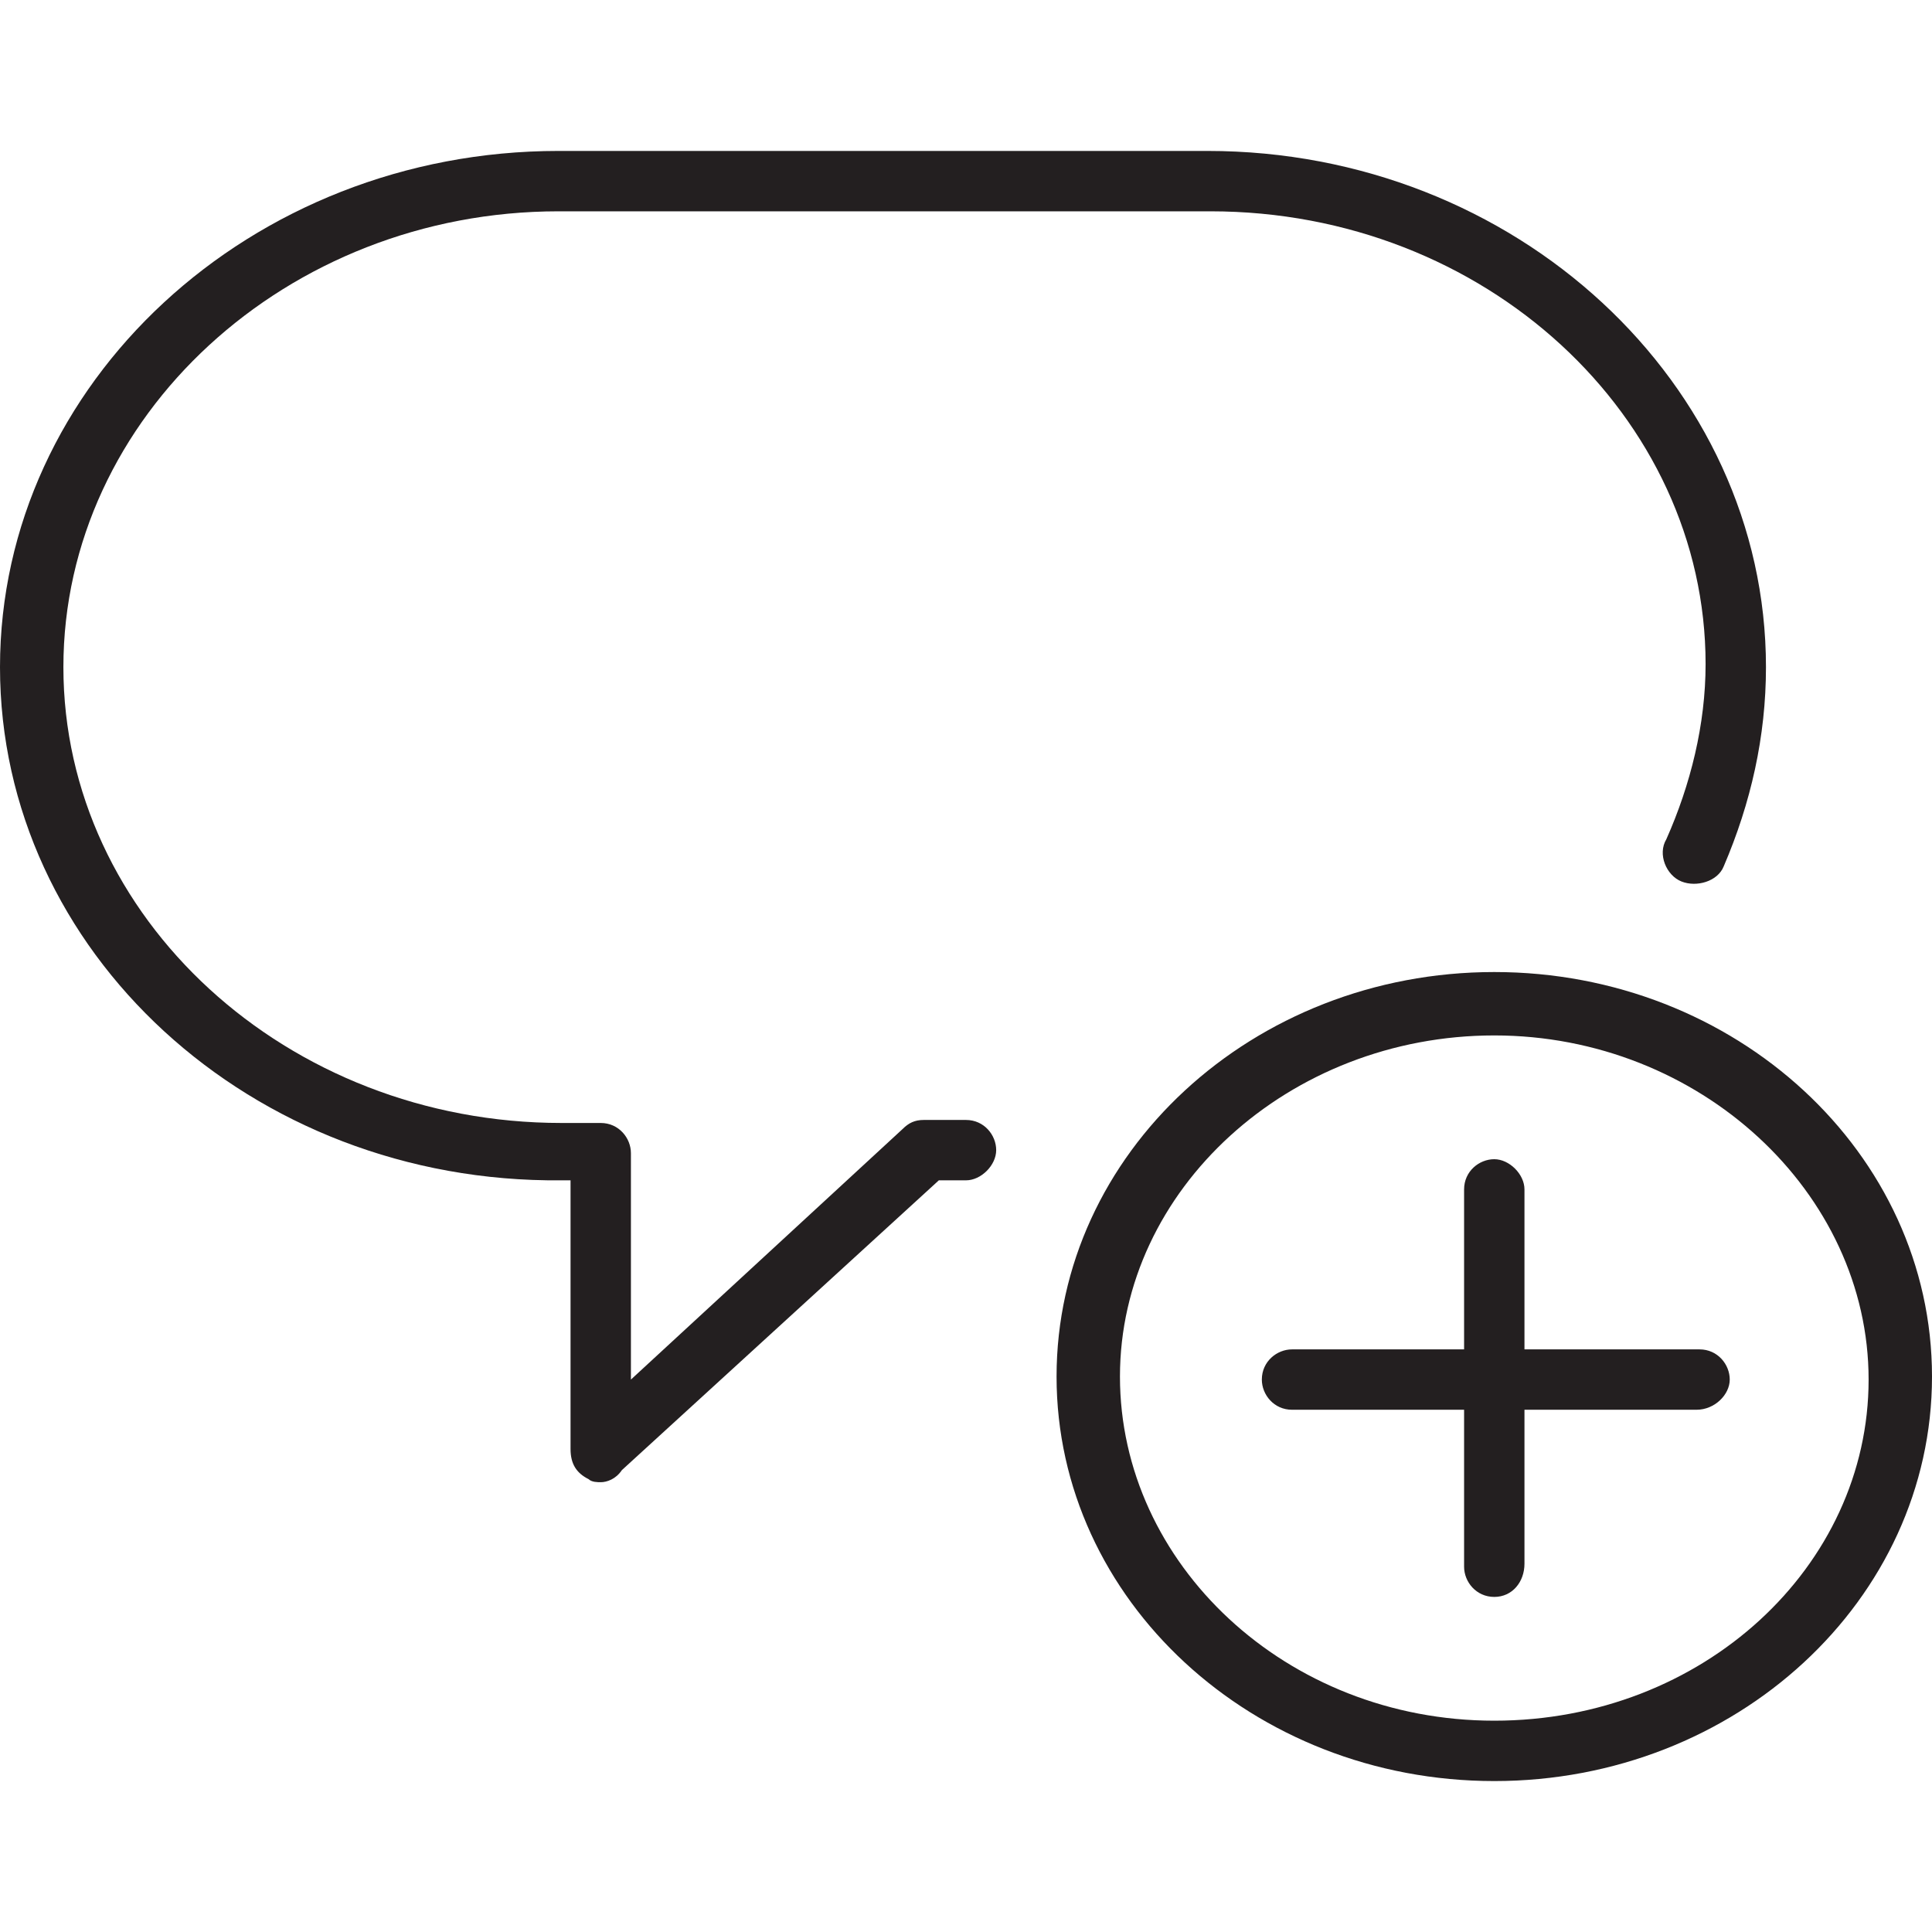
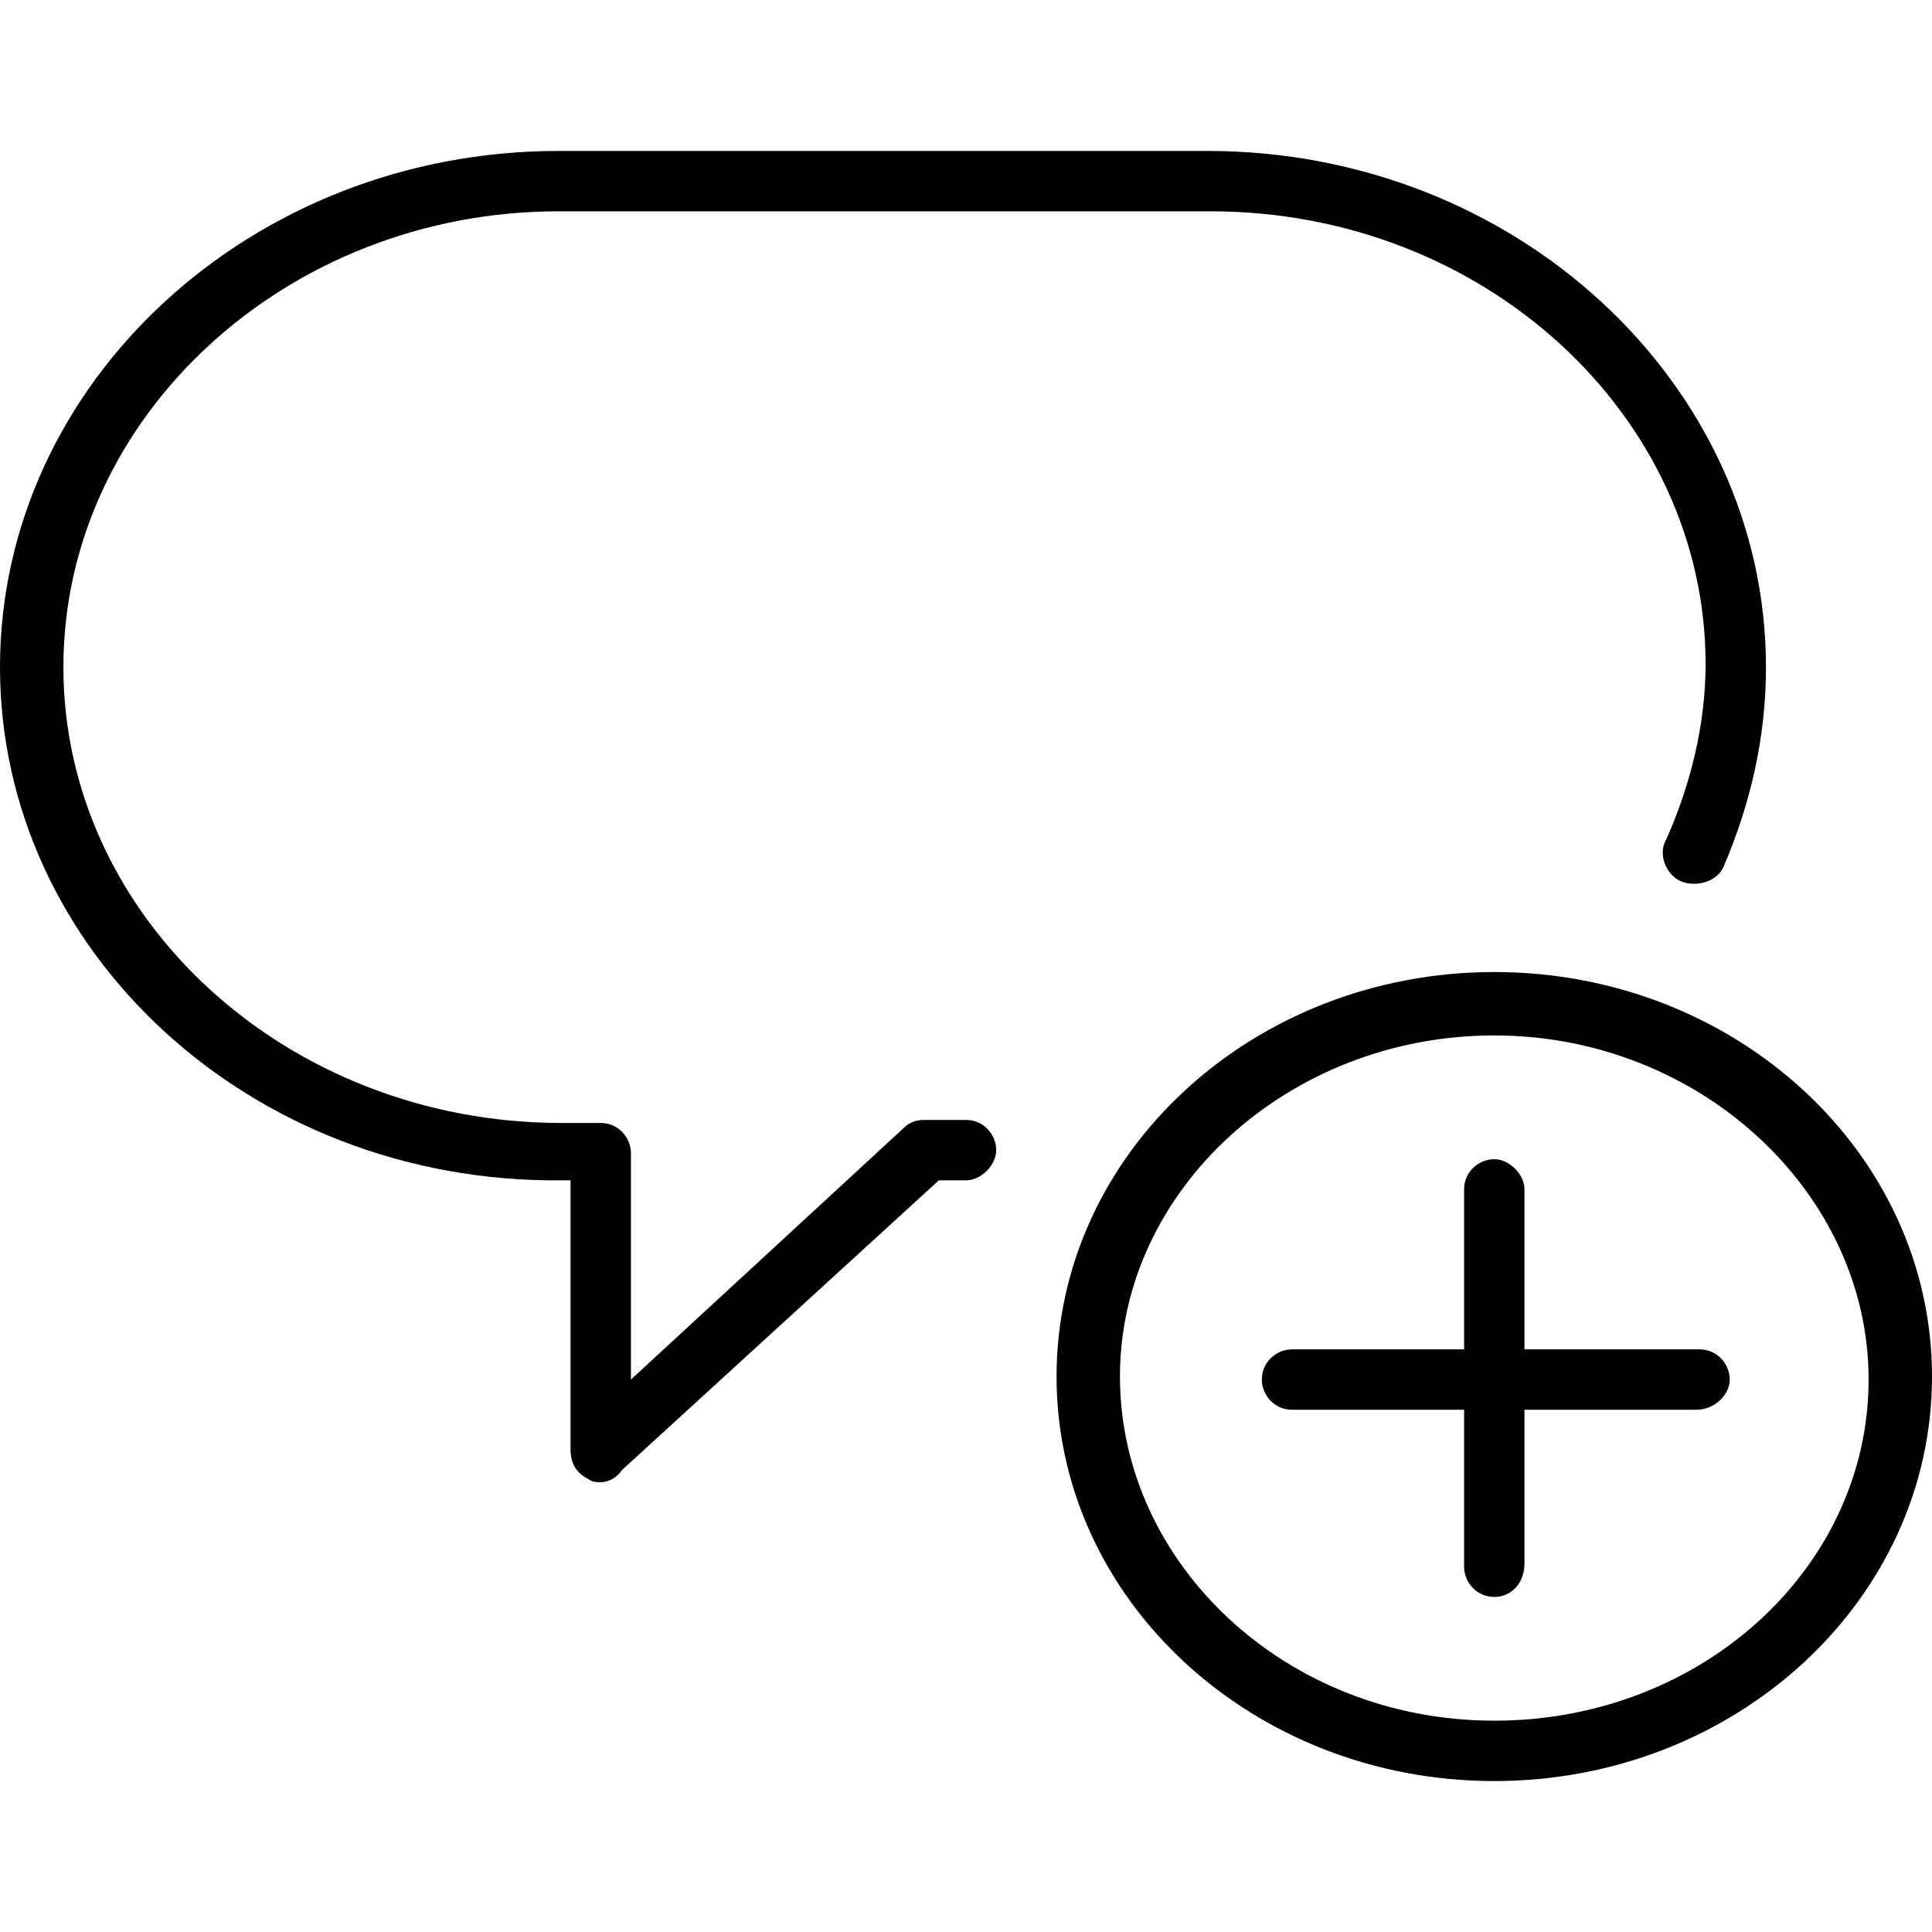
- <svg xmlns="http://www.w3.org/2000/svg" version="1.1" id="icons" x="0px" y="0px" viewBox="0 0 64 64" style="enable-background:new 0 0 64 64;" xml:space="preserve">
-   <style type="text/css">
- 	.st0{fill:#231F20;}
- </style>
+ <svg xmlns="http://www.w3.org/2000/svg" version="1.1" id="icons" x="0px" y="0px" viewBox="24 -24 64 64" style="enable-background:new 24 -24 64 64;" xml:space="preserve">
  <g>
    <g>
-       <path class="st0" d="M19.9,49.1c-0.1,0-0.3,0-0.4-0.1c-0.4-0.2-0.6-0.5-0.6-1v-8.9h-0.3C8.3,39.2,0,31.5,0,22.1S8.3,5,18.5,5h21.5    c10.2,0,18.5,7.7,18.5,17.1c0,2.3-0.5,4.5-1.4,6.6c-0.2,0.5-0.9,0.7-1.4,0.5c-0.5-0.2-0.8-0.9-0.5-1.4c0.8-1.8,1.3-3.8,1.3-5.8    C56.5,13.8,49.2,7,40.1,7H18.5C9.5,7,2.1,13.8,2.1,22.1c0,8.3,7.4,15.1,16.5,15.1h1.3c0.6,0,1,0.5,1,1v7.5l9-8.3    c0.2-0.2,0.4-0.3,0.7-0.3H32c0.6,0,1,0.5,1,1s-0.5,1-1,1h-0.9l-10.5,9.6C20.4,49,20.1,49.1,19.9,49.1z" />
+       <path d="M43.9,25.1c-0.1,0-0.3,0-0.4-0.1c-0.4-0.2-0.6-0.5-0.6-1v-8.9h-0.3C32.3,15.2,24,7.5,24-1.9S32.3-19,42.5-19H64    c10.2,0,18.5,7.7,18.5,17.1c0,2.3-0.5,4.5-1.4,6.6c-0.2,0.5-0.9,0.7-1.4,0.5s-0.8-0.9-0.5-1.4C80,2,80.5,0,80.5-2    c0-8.2-7.3-15-16.4-15H42.5c-9,0-16.4,6.8-16.4,15.1s7.4,15.1,16.5,15.1h1.3c0.6,0,1,0.5,1,1v7.5l9-8.3c0.2-0.2,0.4-0.3,0.7-0.3    H56c0.6,0,1,0.5,1,1s-0.5,1-1,1h-0.9l-10.5,9.6C44.4,25,44.1,25.1,43.9,25.1z" />
    </g>
    <g>
      <g>
-         <path class="st0" d="M49.5,59c-8,0-14.5-6-14.5-13.4c0-7.4,6.5-13.4,14.5-13.4c8,0,14.5,6,14.5,13.4C64,53,57.5,59,49.5,59z      M49.5,34.3c-6.8,0-12.4,5.1-12.4,11.3S42.6,57,49.5,57s12.4-5.1,12.4-11.3S56.3,34.3,49.5,34.3z" />
+         <path d="M73.5,35c-8,0-14.5-6-14.5-13.4S65.5,8.2,73.5,8.2S88,14.2,88,21.6S81.5,35,73.5,35z M73.5,10.3     c-6.8,0-12.4,5.1-12.4,11.3S66.6,33,73.5,33s12.4-5.1,12.4-11.3S80.3,10.3,73.5,10.3z" />
      </g>
-       <g>
-         <path class="st0" d="M49.5,52.9c-0.6,0-1-0.5-1-1V39.4c0-0.6,0.5-1,1-1s1,0.5,1,1v12.4C50.5,52.4,50.1,52.9,49.5,52.9z" />
-       </g>
-       <g>
-         <path class="st0" d="M56.2,46.7H42.8c-0.6,0-1-0.5-1-1c0-0.6,0.5-1,1-1h13.5c0.6,0,1,0.5,1,1C57.3,46.2,56.8,46.7,56.2,46.7z" />
-       </g>
+       <path d="M80.3,20.7h-5.8v-5.3c0-0.5-0.5-1-1-1s-1,0.4-1,1v5.3h-5.7c-0.5,0-1,0.4-1,1c0,0.5,0.4,1,1,1h5.7v5.2c0,0.5,0.4,1,1,1    s1-0.5,1-1.1v-5.1h5.7c0.6,0,1.1-0.5,1.1-1S80.9,20.7,80.3,20.7z" />
    </g>
  </g>
</svg>
